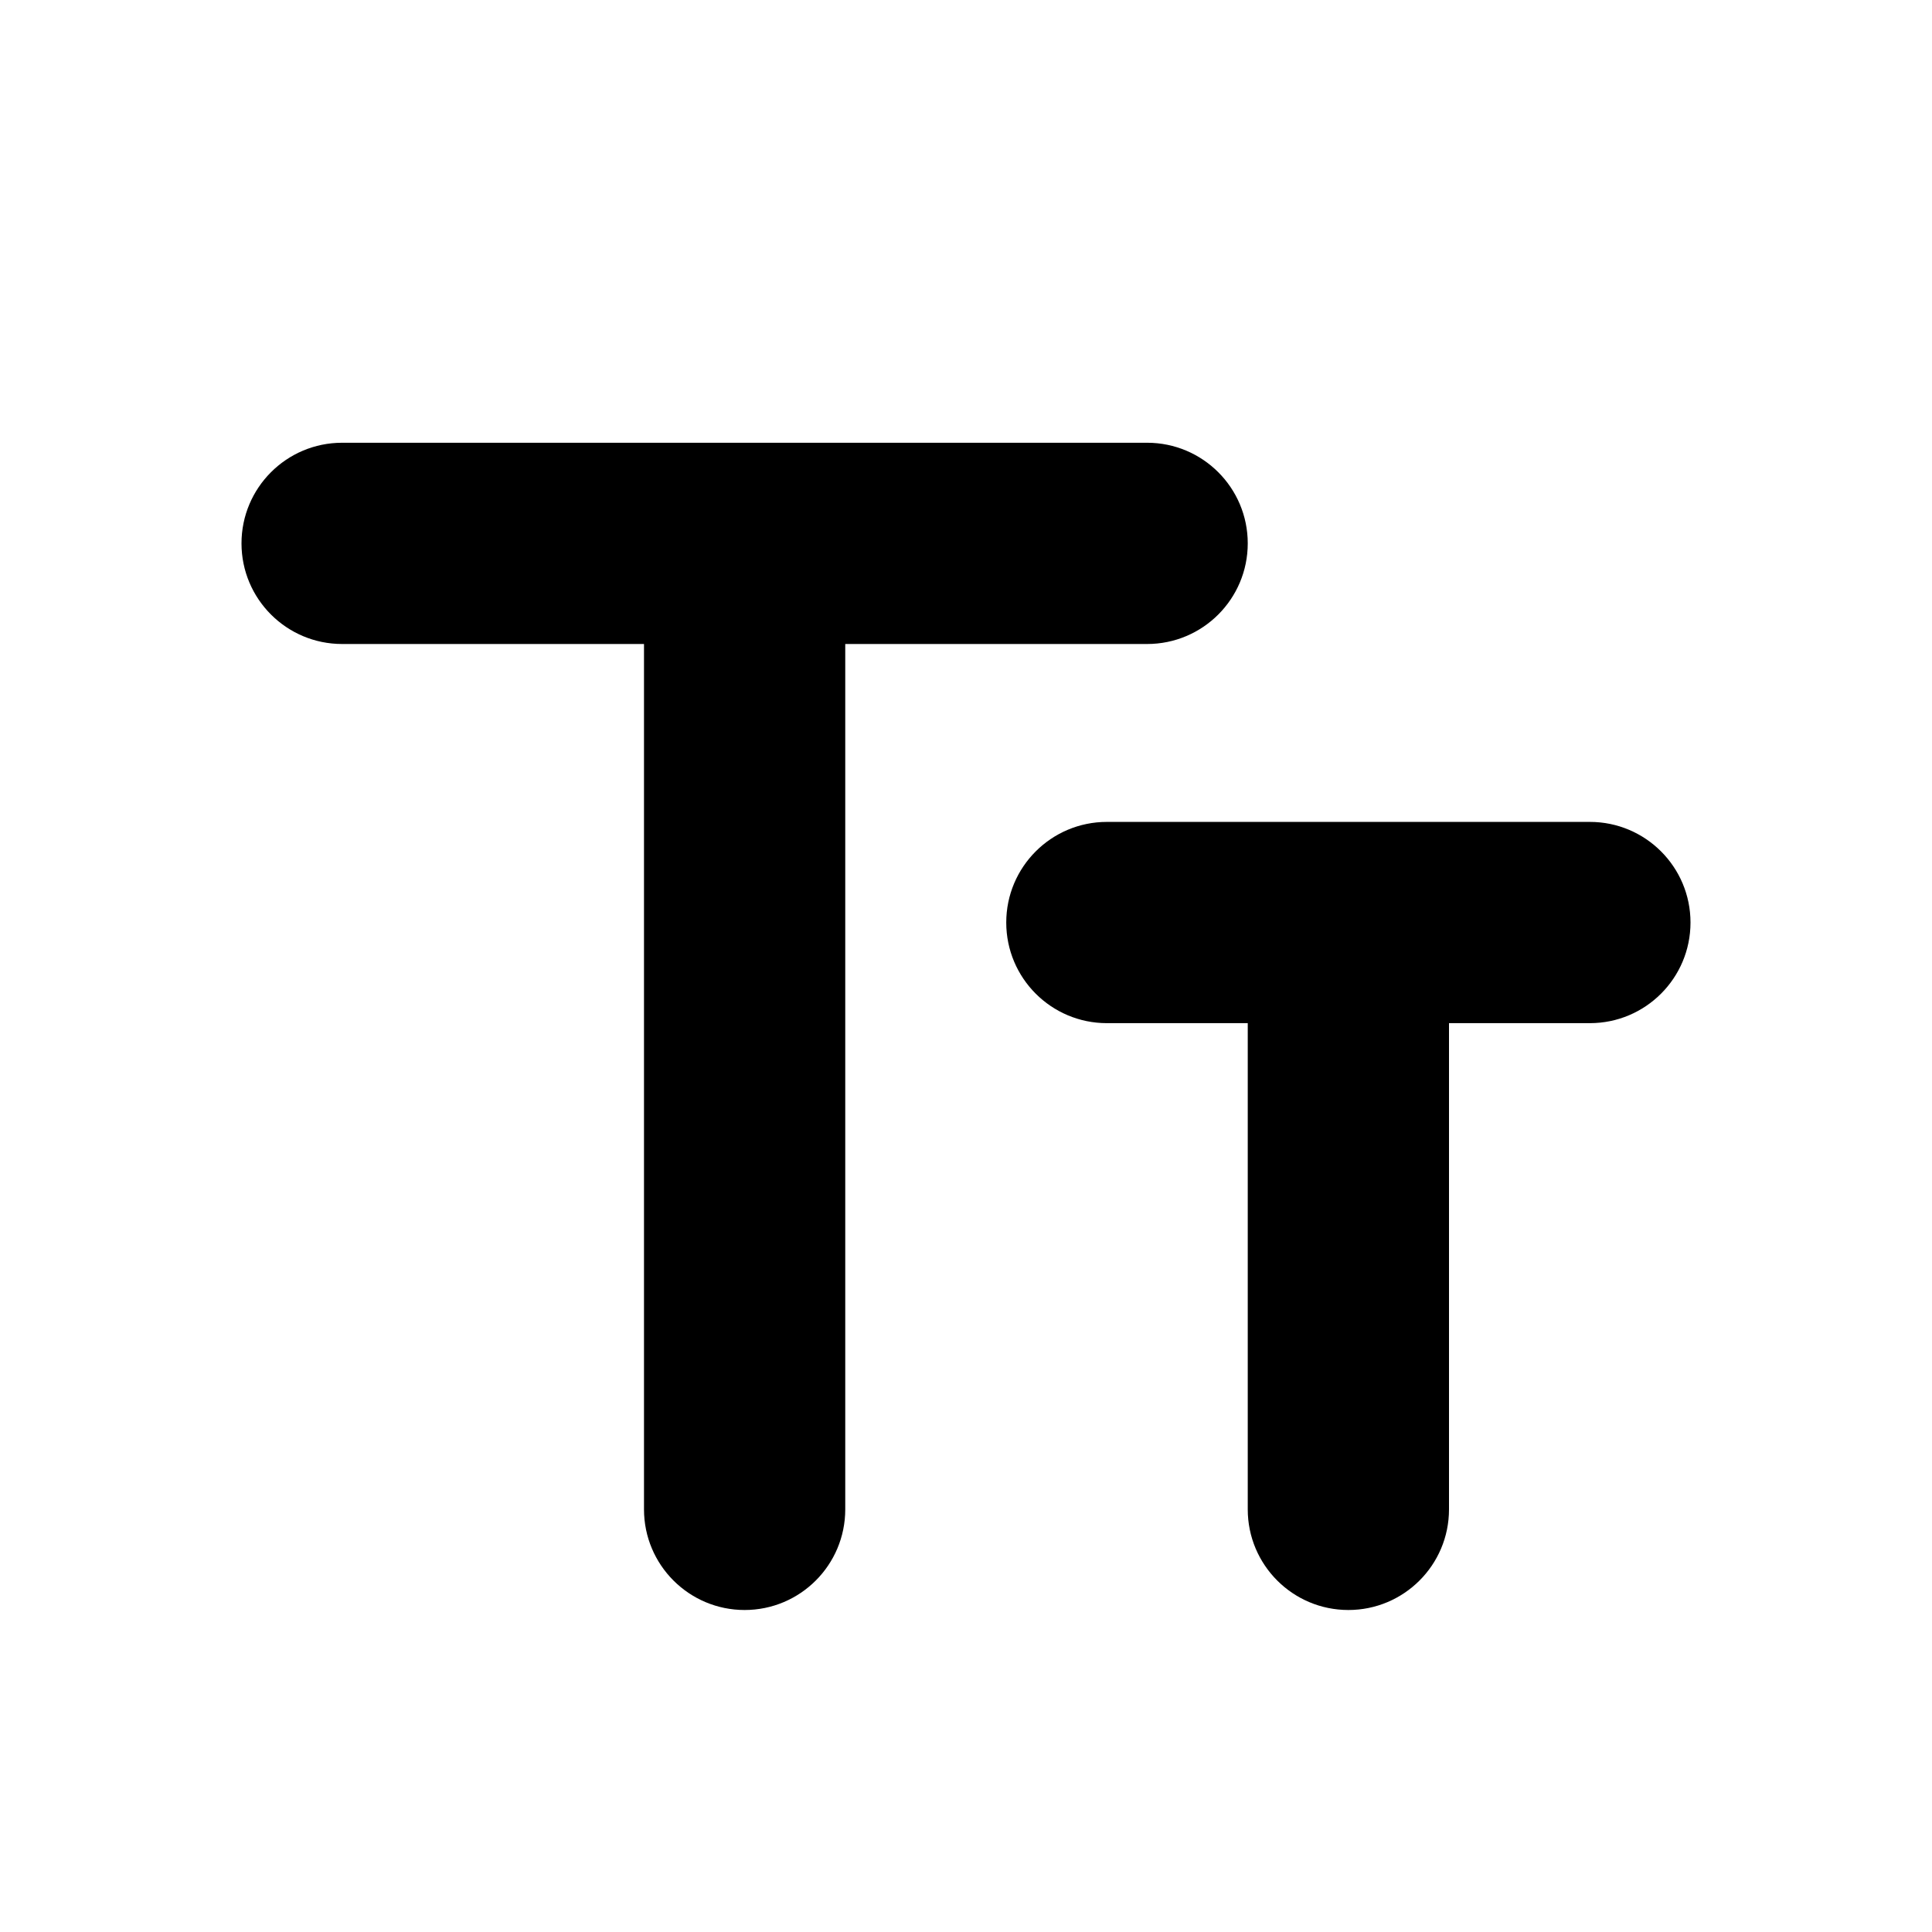
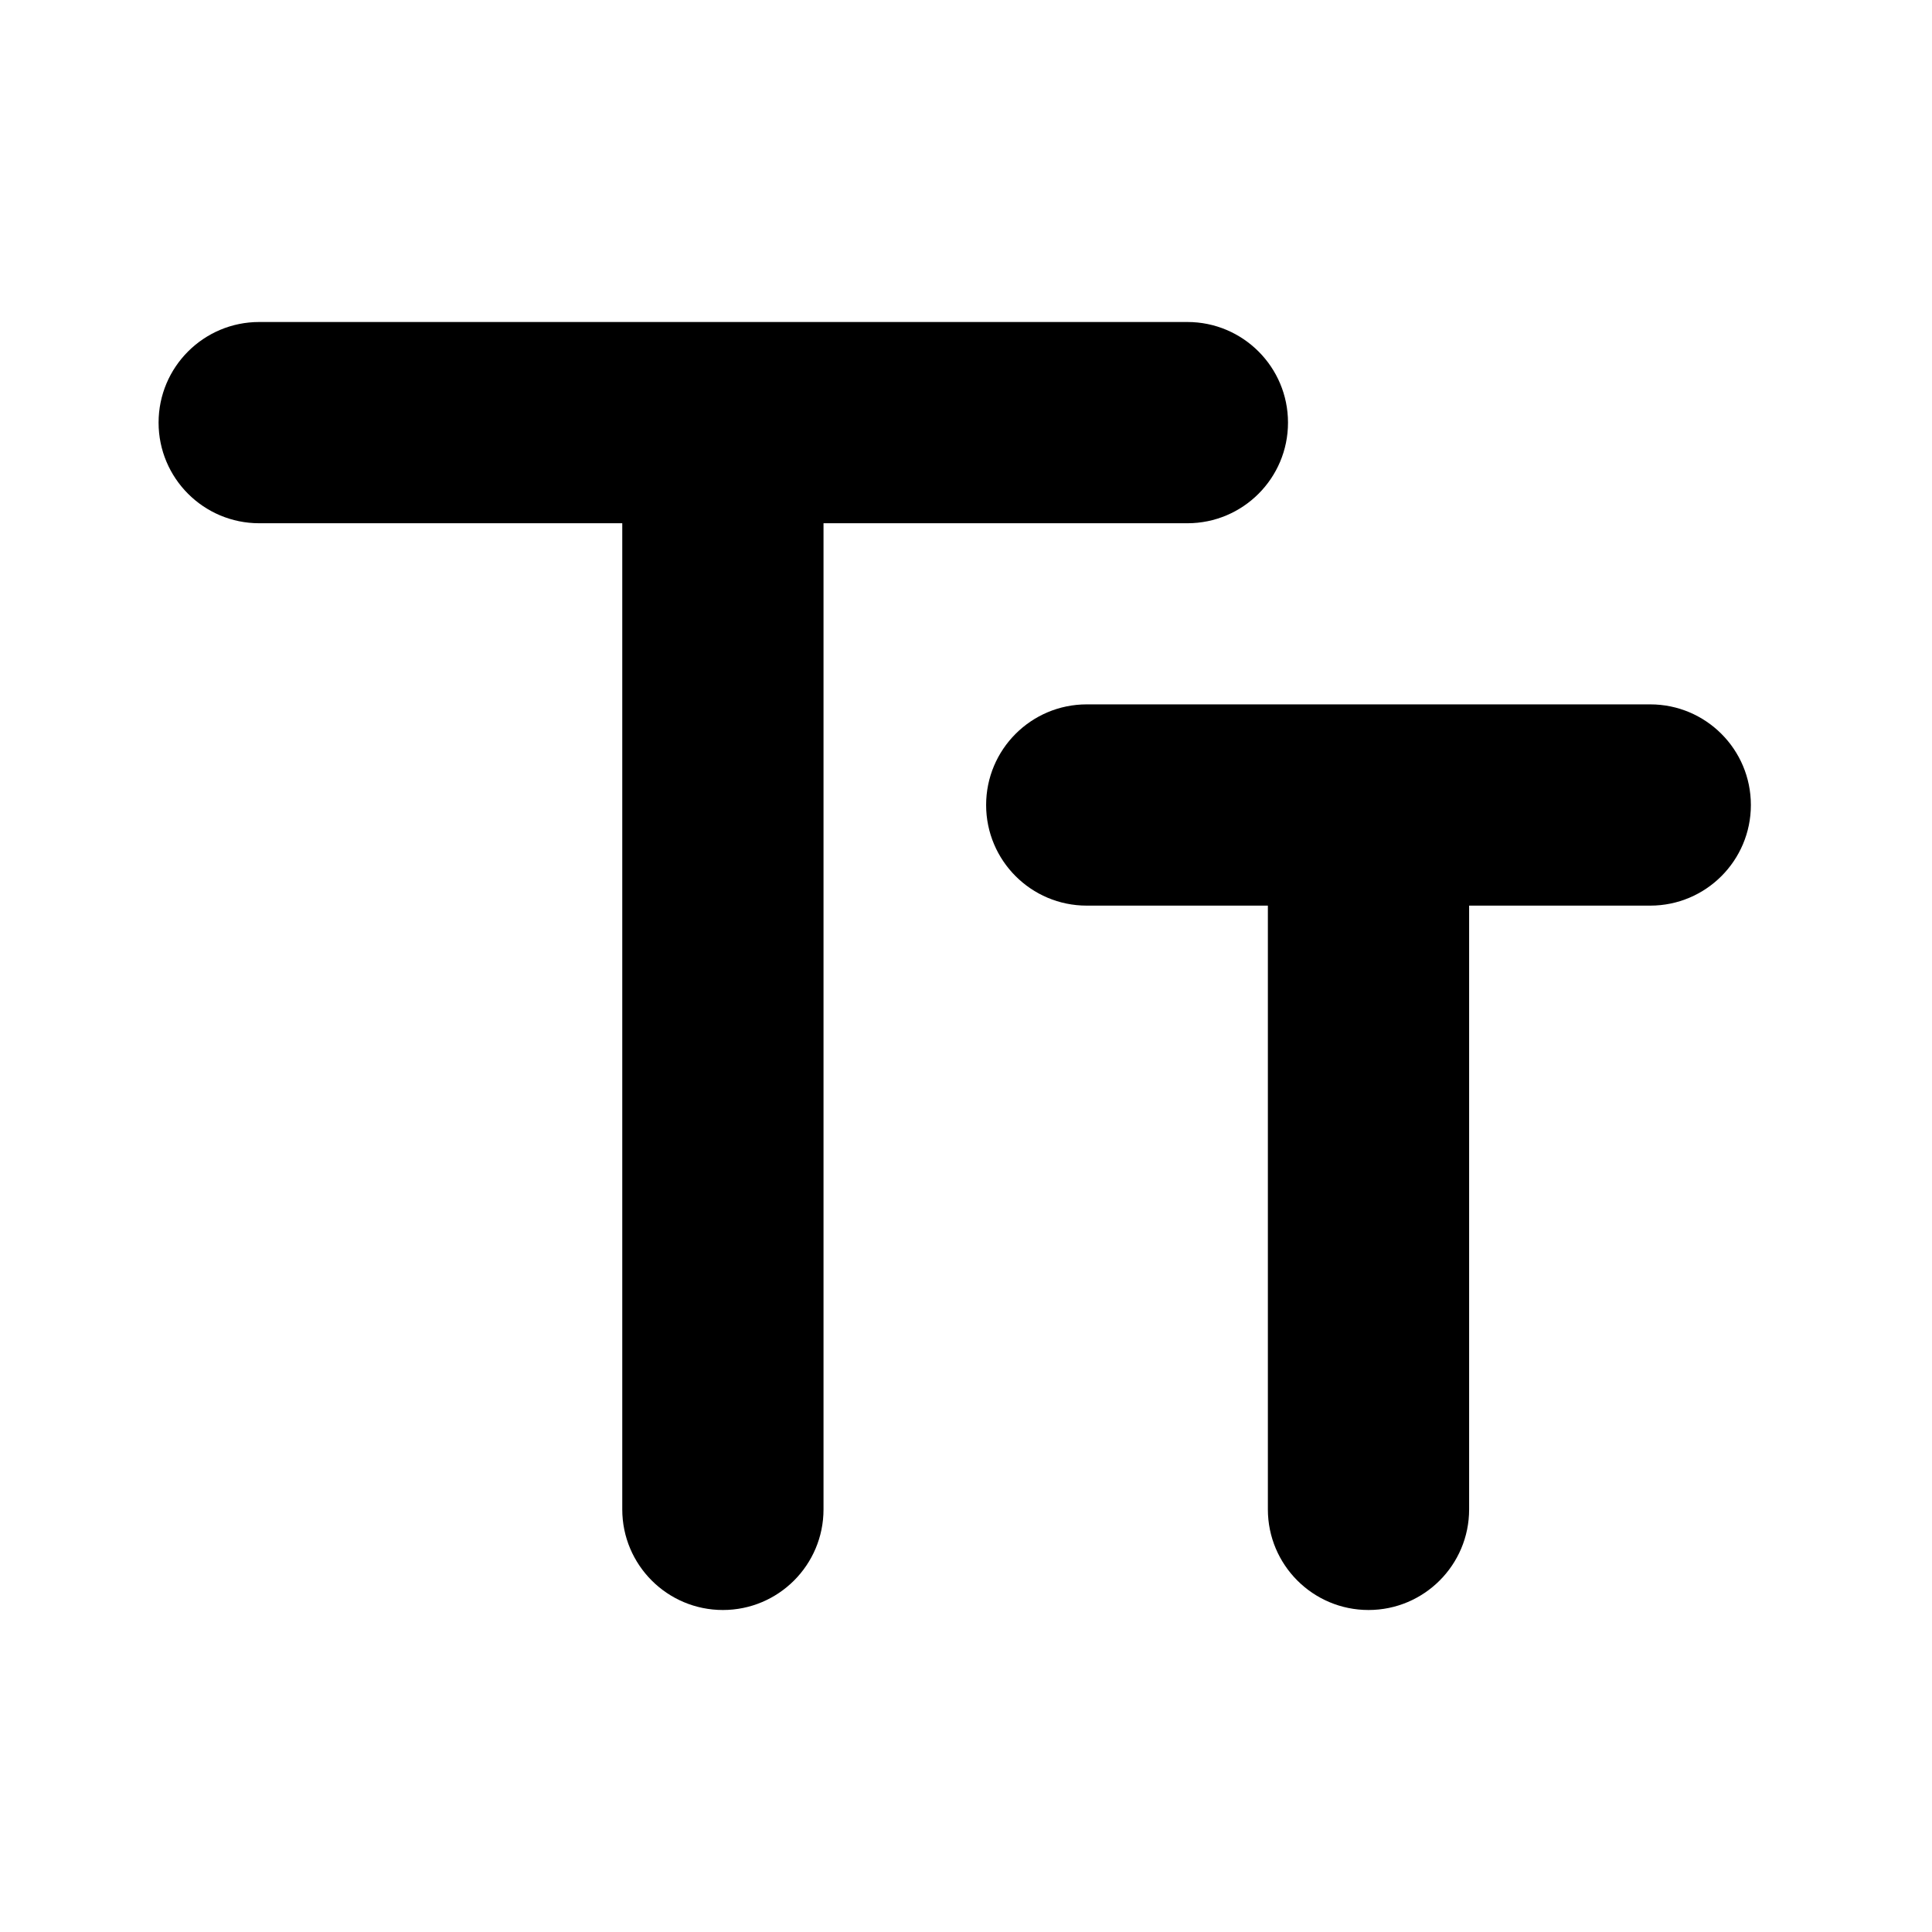
<svg xmlns="http://www.w3.org/2000/svg" width="24" height="24" viewBox="0 0 24 24" fill="currentColor">
-   <path d="M10.5 8v10.75a1.25 1.25 0 0 1-2.5 0V8H4.25a1.25 1.25 0 0 1 0-2.5h10a1.25 1.25 0 0 1 0 2.5H10.5zm9.25 2.21h-6a1.25 1.25 0 0 0 0 2.5h1.75v6.04a1.25 1.25 0 0 0 2.5 0v-6.04h1.75a1.25 1.25 0 0 0 0-2.5z" />
+   <path d="M10.23 6.5v12.25a1.25 1.25 0 0 1-2.5 0V6.5H3.22a1.25 1.25 0 0 1 0-2.5h11.53a1.25 1.25 0 0 1 0 2.5h-4.52zM20.5 8.75h-7a1.25 1.25 0 0 0 0 2.5h2.25v7.5a1.25 1.25 0 0 0 2.5 0v-7.5h2.25a1.25 1.25 0 0 0 0-2.5z" />
</svg>
